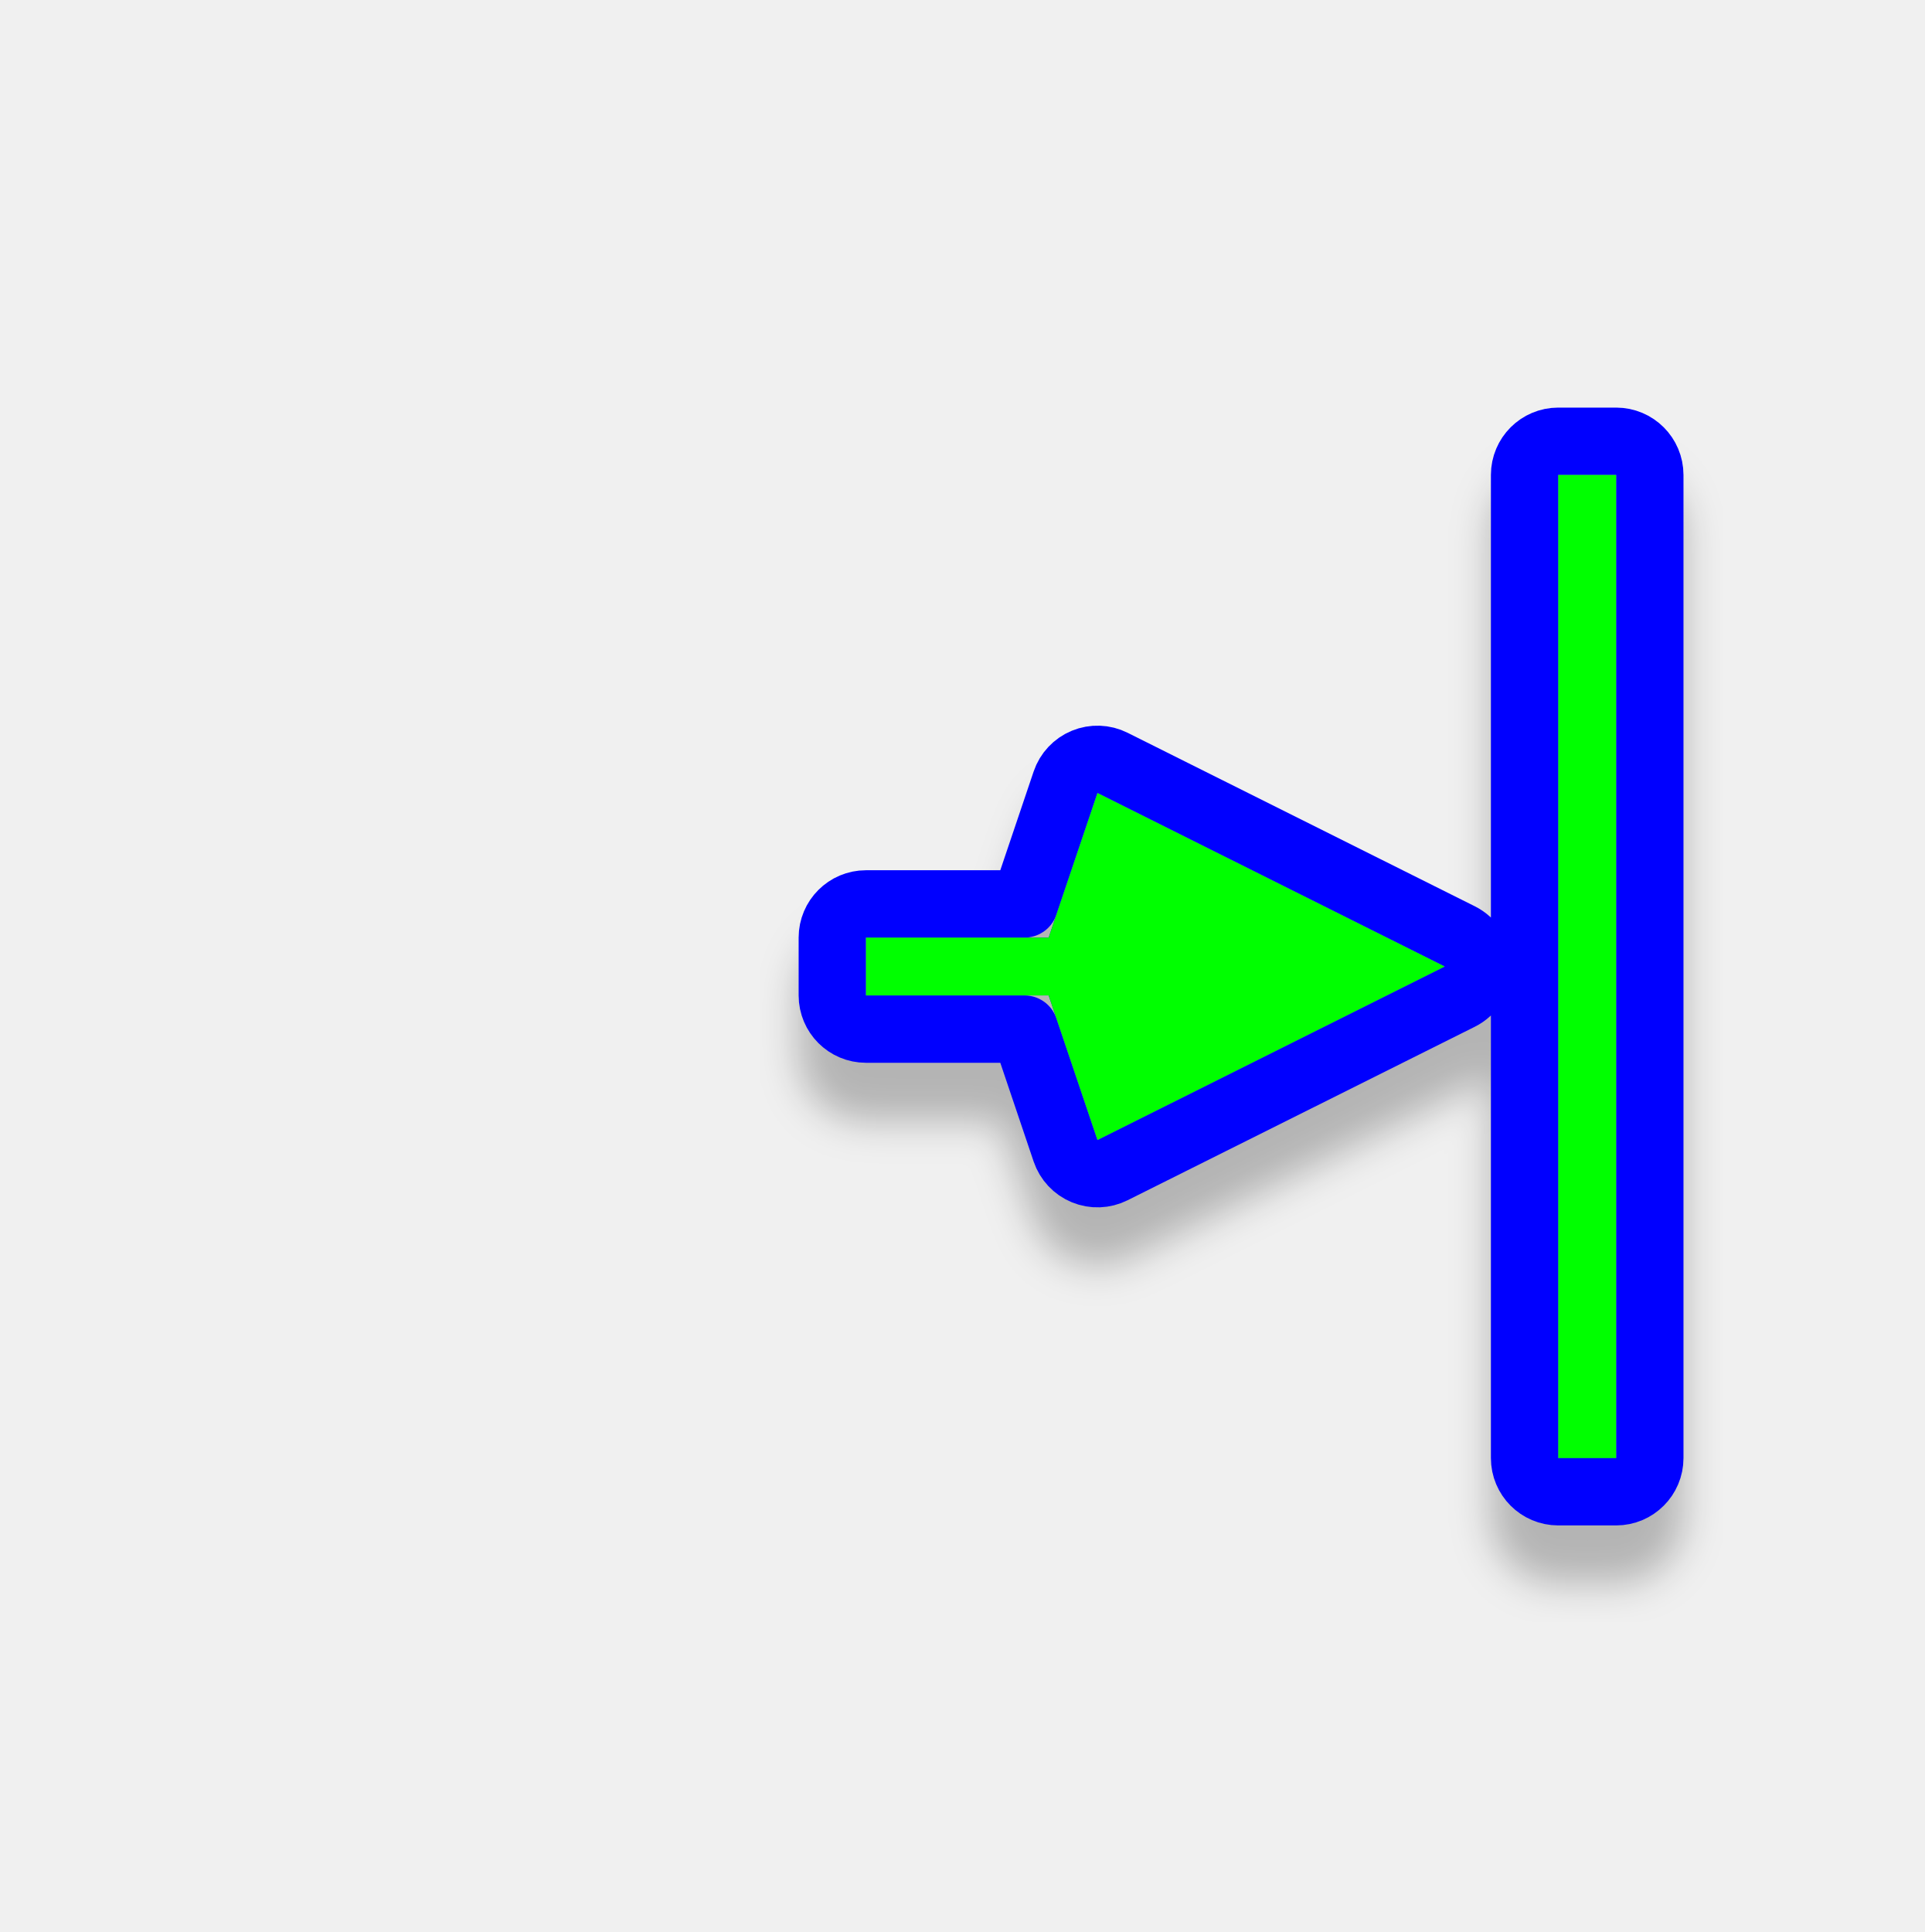
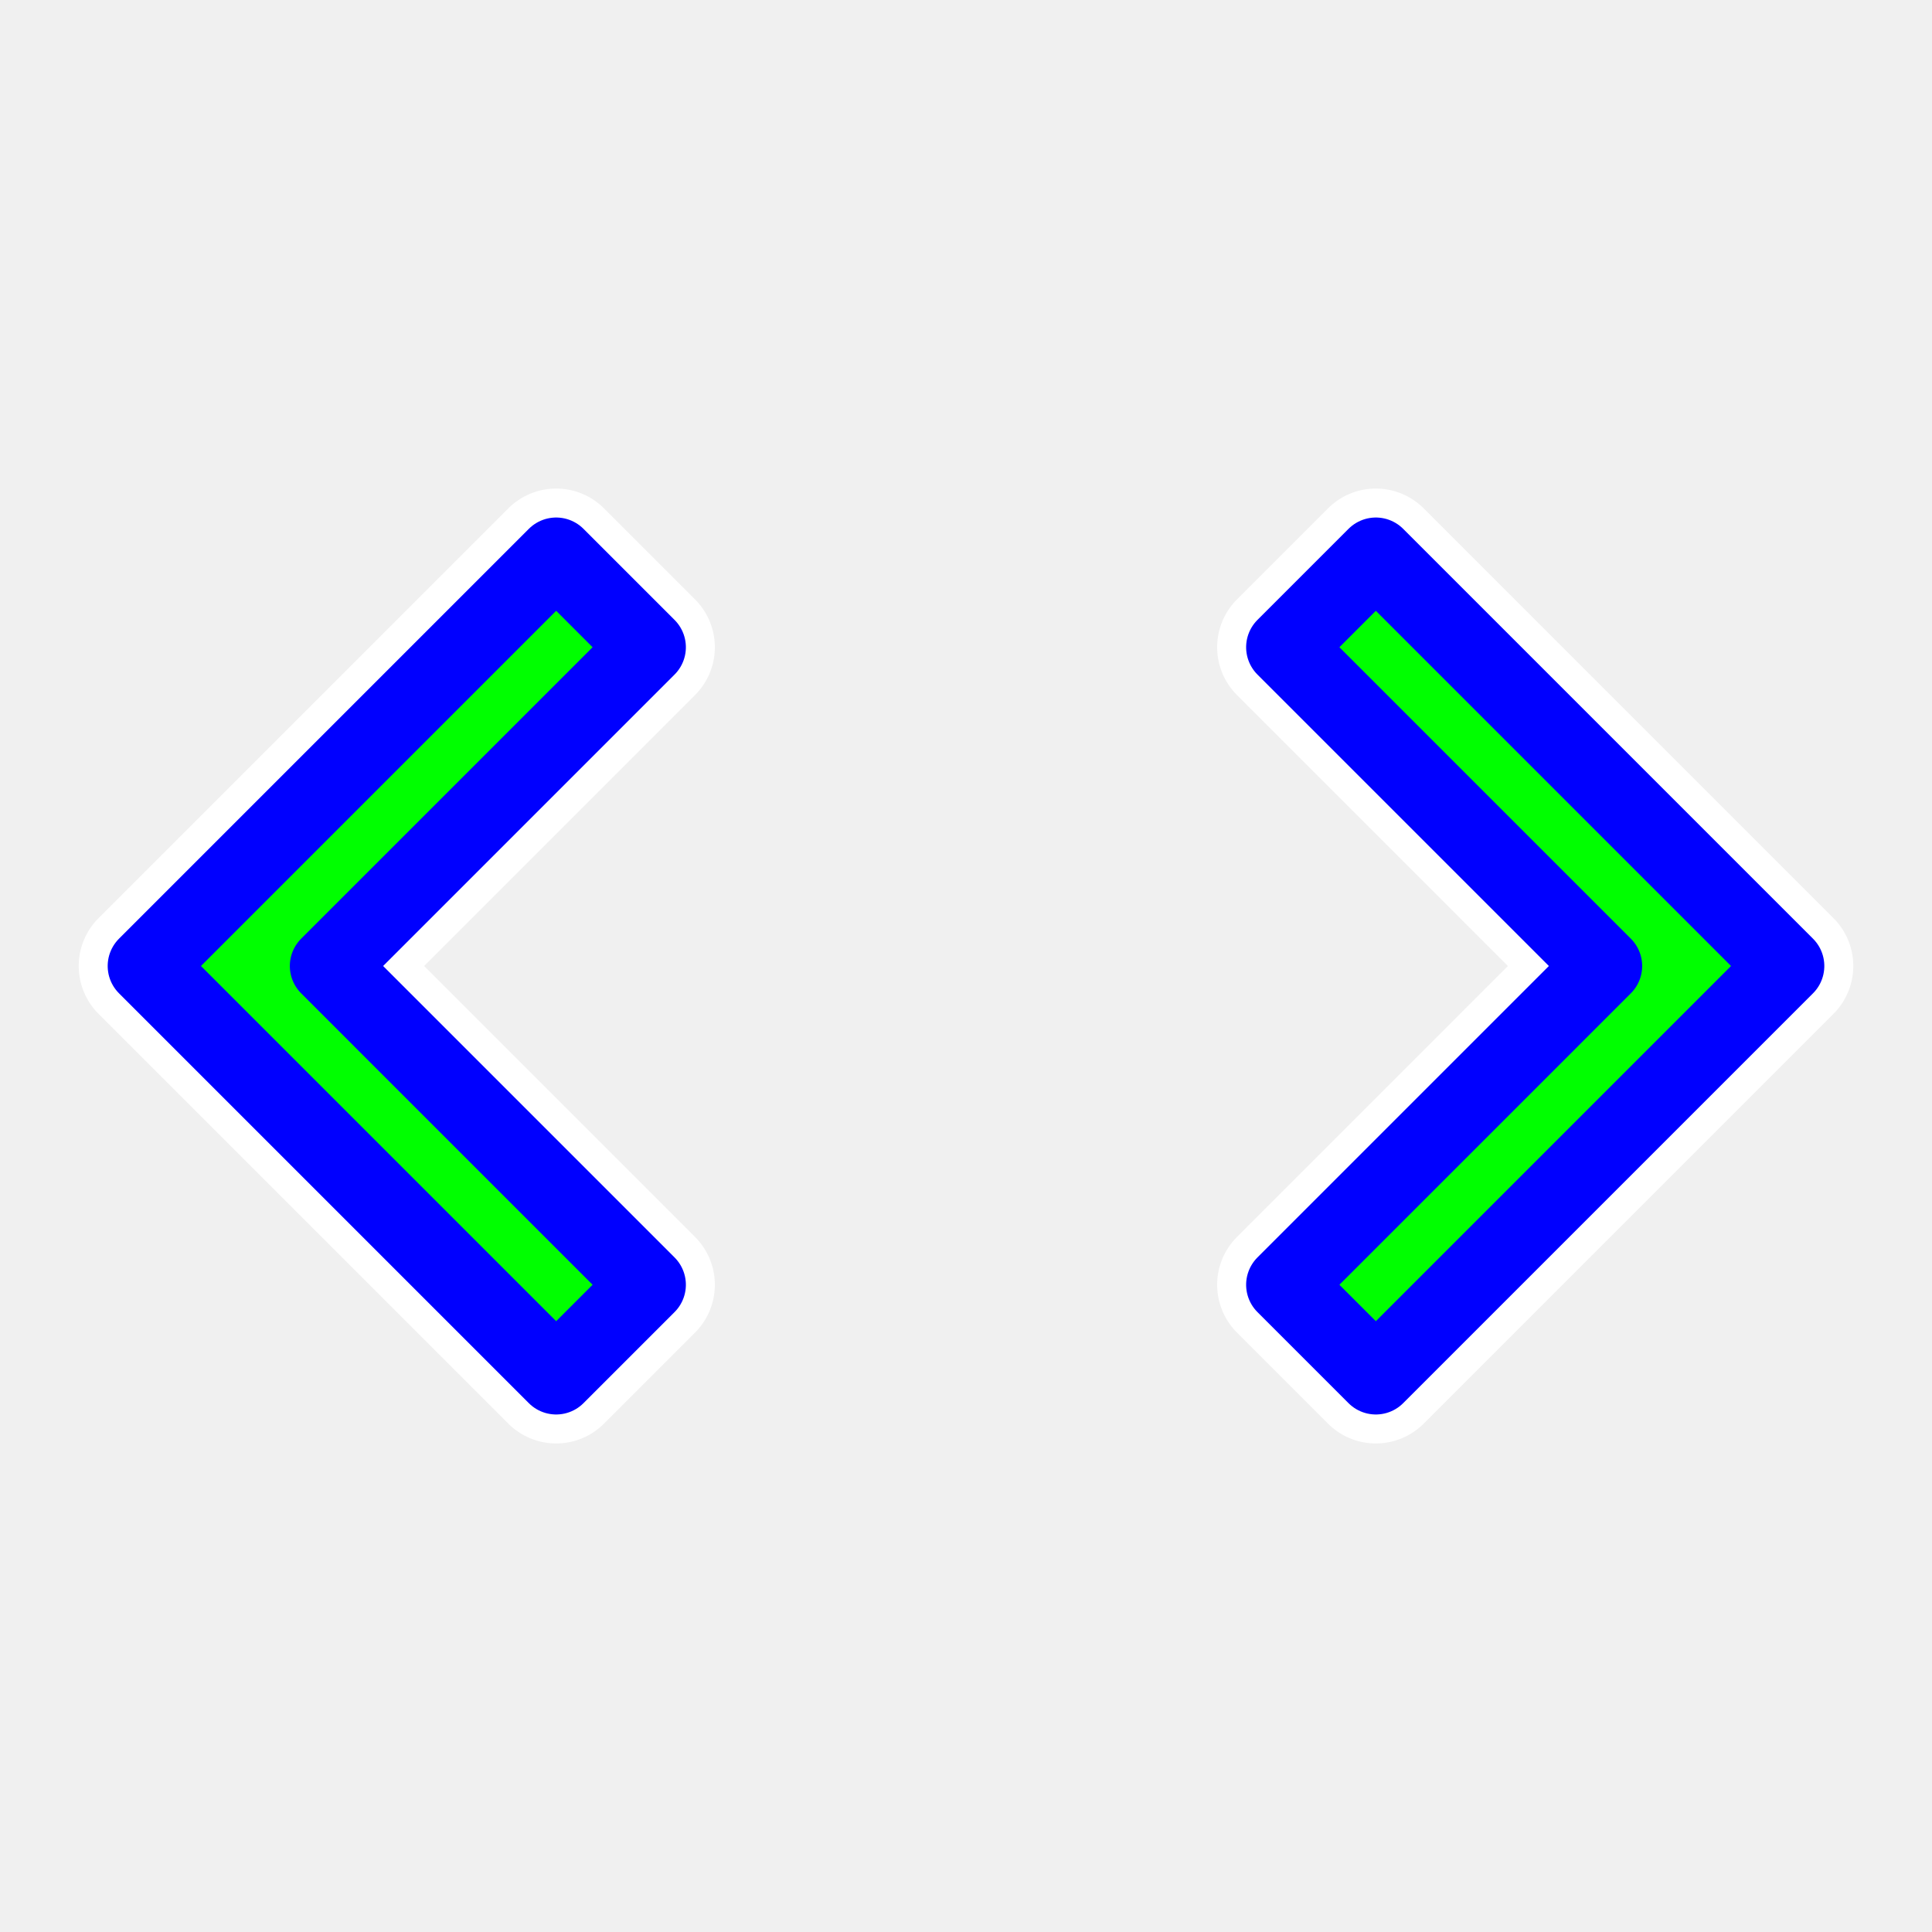
- <svg xmlns="http://www.w3.org/2000/svg" width="256" height="257" viewBox="0 0 256 257" fill="none">
-   <g filter="url(#filter0_d_108_81)">
-     <path d="M192.179 128.568L145.992 151.646L139.497 132.415H115.2V124.722H139.497L145.992 105.49L192.179 128.568Z" fill="#0000FF" />
-     <path d="M214.986 193.956H207.289V63.18H214.986V193.956Z" fill="#0000FF" />
-     <path d="M194.182 132.576C195.7 131.817 196.659 130.266 196.659 128.568C196.659 126.871 195.7 125.319 194.182 124.561L147.994 101.482C146.835 100.903 145.483 100.854 144.285 101.348C143.087 101.841 142.162 102.829 141.747 104.057L136.281 120.242H115.2C112.726 120.242 110.72 122.248 110.72 124.722V132.415C110.72 134.889 112.726 136.895 115.2 136.895H136.281L141.747 153.08C142.162 154.307 143.087 155.295 144.285 155.788C145.483 156.282 146.835 156.233 147.994 155.654L194.182 132.576ZM214.986 198.436C217.461 198.436 219.466 196.43 219.466 193.956V63.18C219.466 60.706 217.461 58.7 214.986 58.7H207.289C204.814 58.7 202.809 60.706 202.809 63.18V193.956C202.809 196.43 204.814 198.436 207.289 198.436H214.986Z" stroke="#0000FF" stroke-width="8.96" stroke-linecap="round" stroke-linejoin="round" />
+ <svg xmlns="http://www.w3.org/2000/svg" width="257" height="257" viewBox="0 0 24 24">
+   <g fill="none" stroke-linejoin="round" stroke-linecap="round" transform="translate(12, 12) rotate(45) scale(0.8) translate(-12, -12)">
+     <path fill="#FFFFFF" stroke="#FFFFFF" stroke-width="2.1" d="M5 12H3v9h9v-2H5zm7-7h7v7h2V3h-9z" />
+     <path fill="#00FF00" stroke="#0000FF" stroke-width="1.2" d="M5 12H3v9h9v-2H5zm7-7h7v7h2V3h-9z" />
  </g>
-   <path d="M192.179 128.568L145.992 151.646L139.497 132.415H115.2V124.722H139.497L145.992 105.49L192.179 128.568Z" fill="#00FF00" />
-   <path d="M214.986 193.956H207.289V63.18H214.986V193.956Z" fill="#00FF00" />
-   <defs>
-     <filter id="filter0_d_108_81" x="101.12" y="54.22" width="127.946" height="161.496" filterUnits="userSpaceOnUse" color-interpolation-filters="sRGB">
-       <feFlood flood-opacity="0" result="BackgroundImageFix" />
-       <feColorMatrix in="SourceAlpha" type="matrix" values="0 0 0 0 0 0 0 0 0 0 0 0 0 0 0 0 0 0 127 0" result="hardAlpha" />
-       <feOffset dy="7.68" />
-       <feGaussianBlur stdDeviation="2.56" />
-       <feColorMatrix type="matrix" values="0 0 0 0 0 0 0 0 0 0 0 0 0 0 0 0 0 0 0.25 0" />
-       <feBlend mode="normal" in2="BackgroundImageFix" result="effect1_dropShadow_108_81" />
-       <feBlend mode="normal" in="SourceGraphic" in2="effect1_dropShadow_108_81" result="shape" />
-     </filter>
-   </defs>
</svg>
